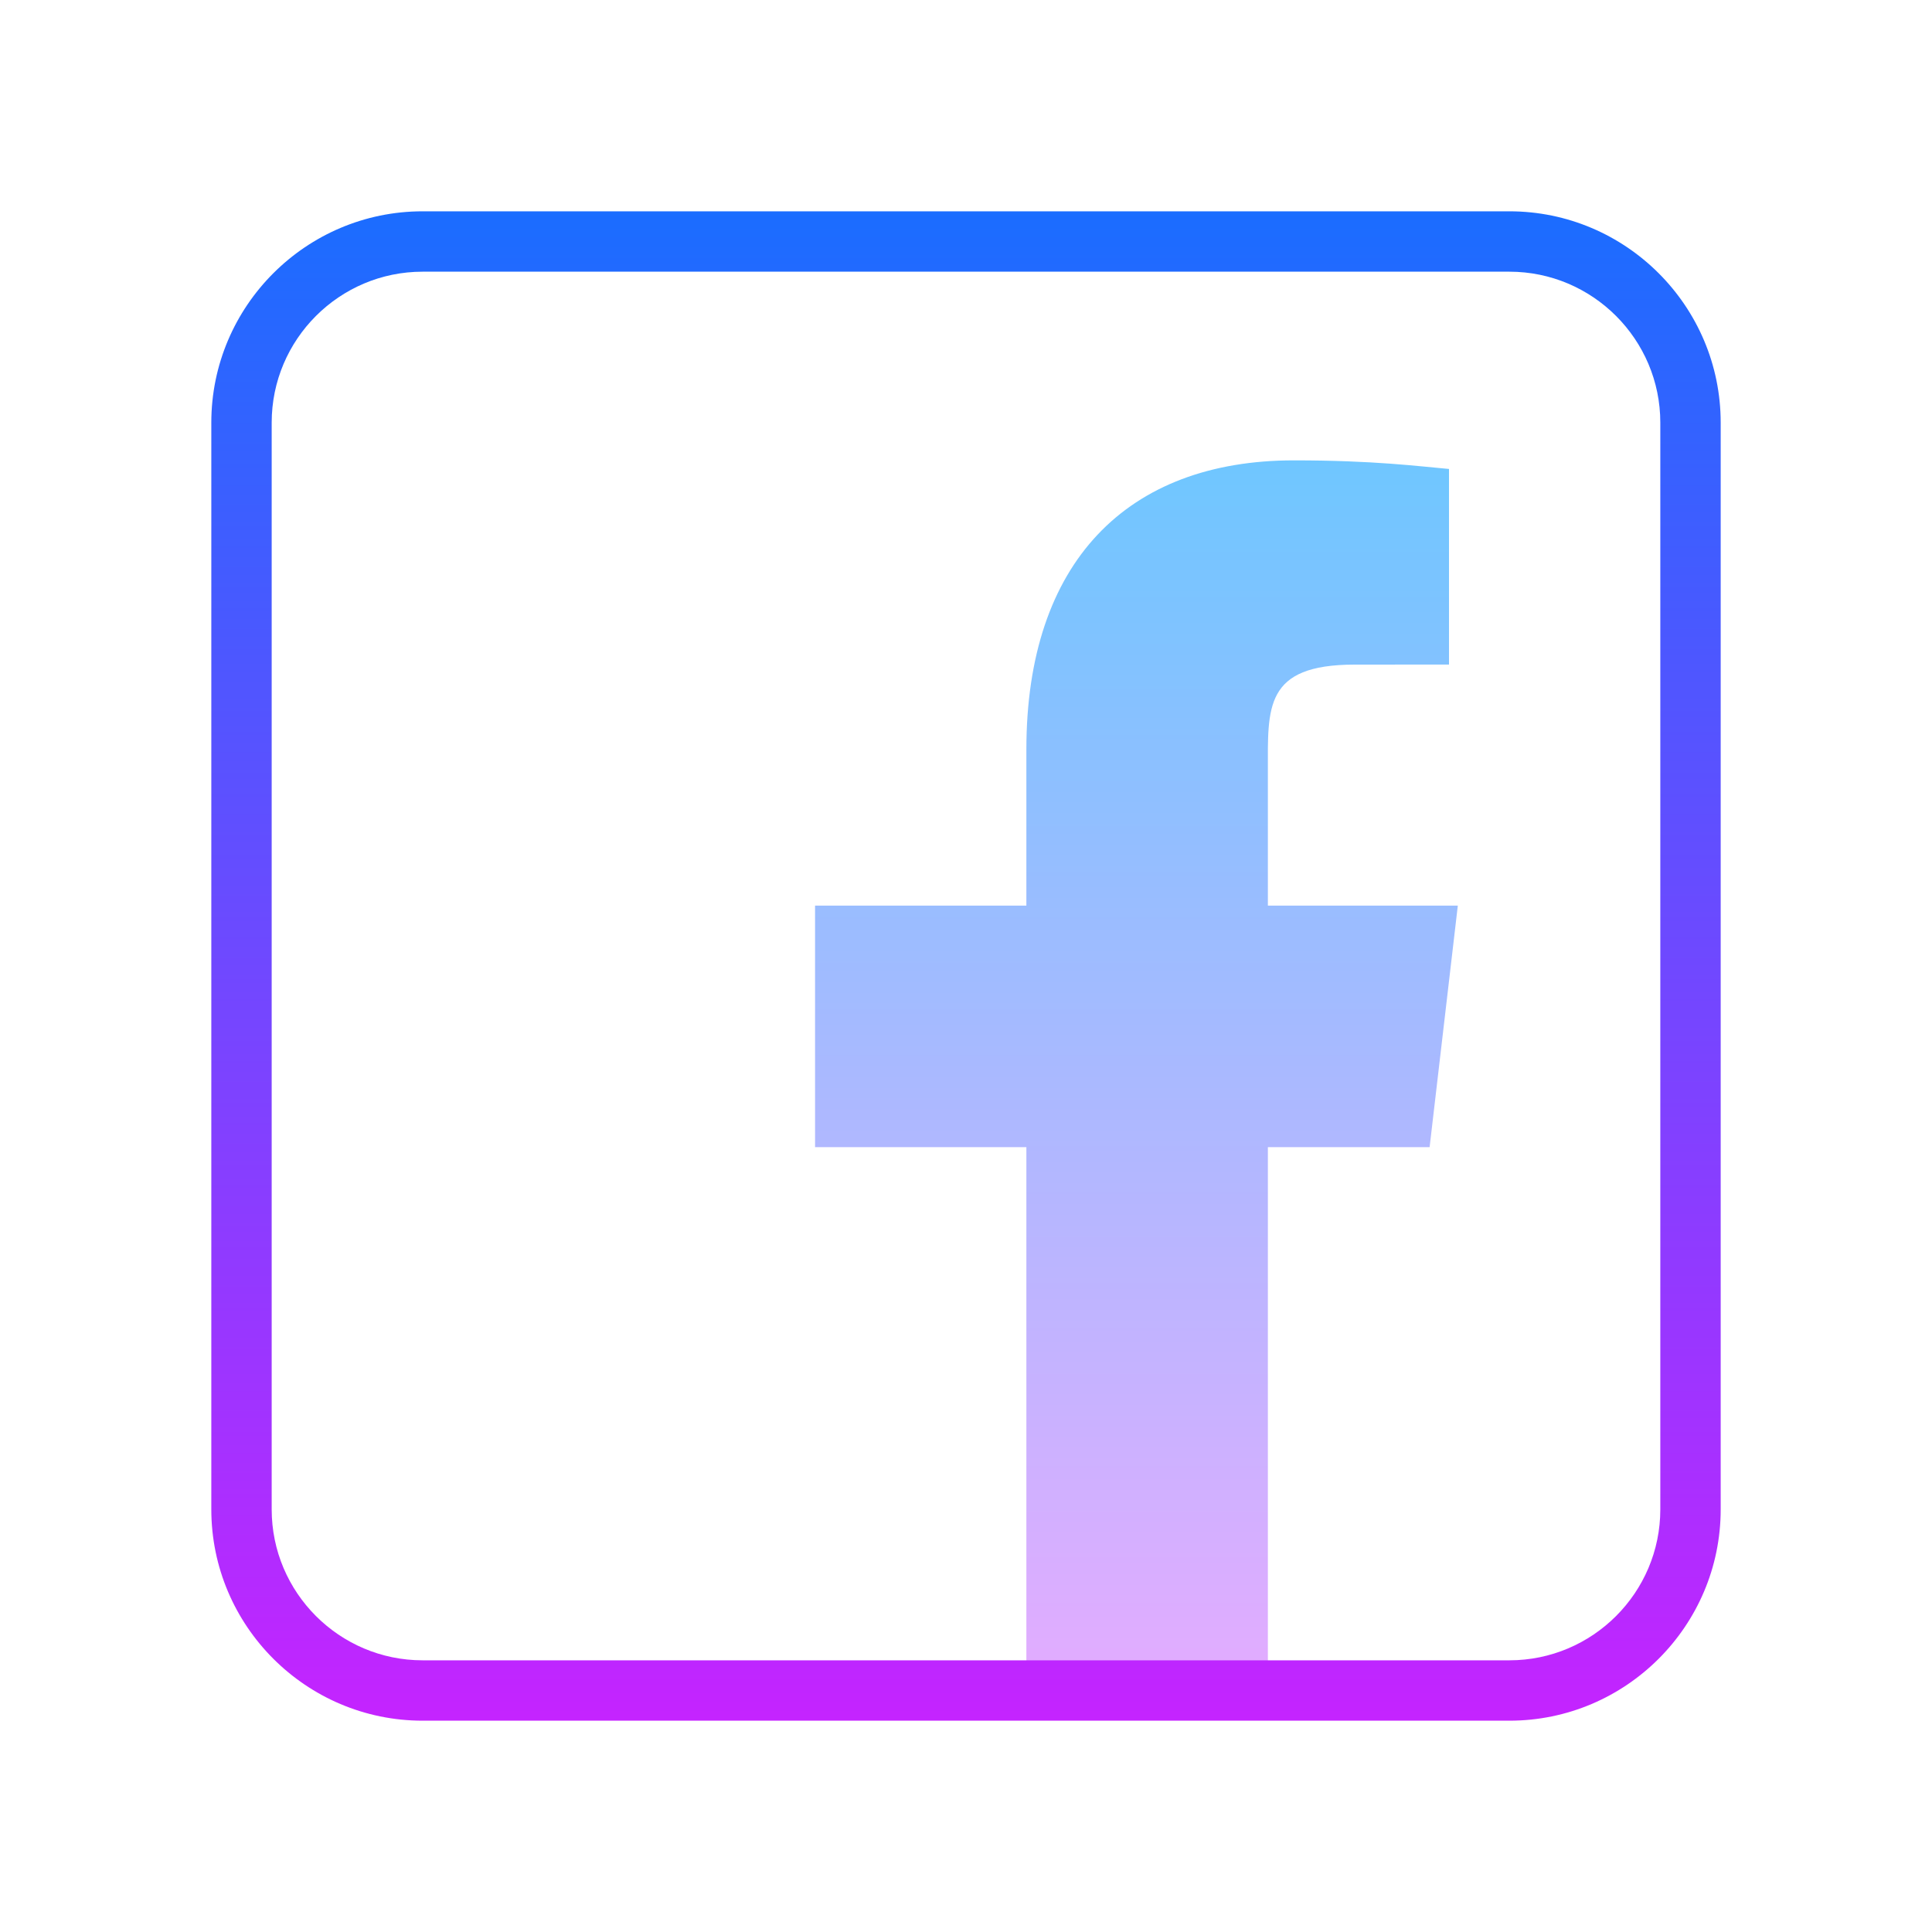
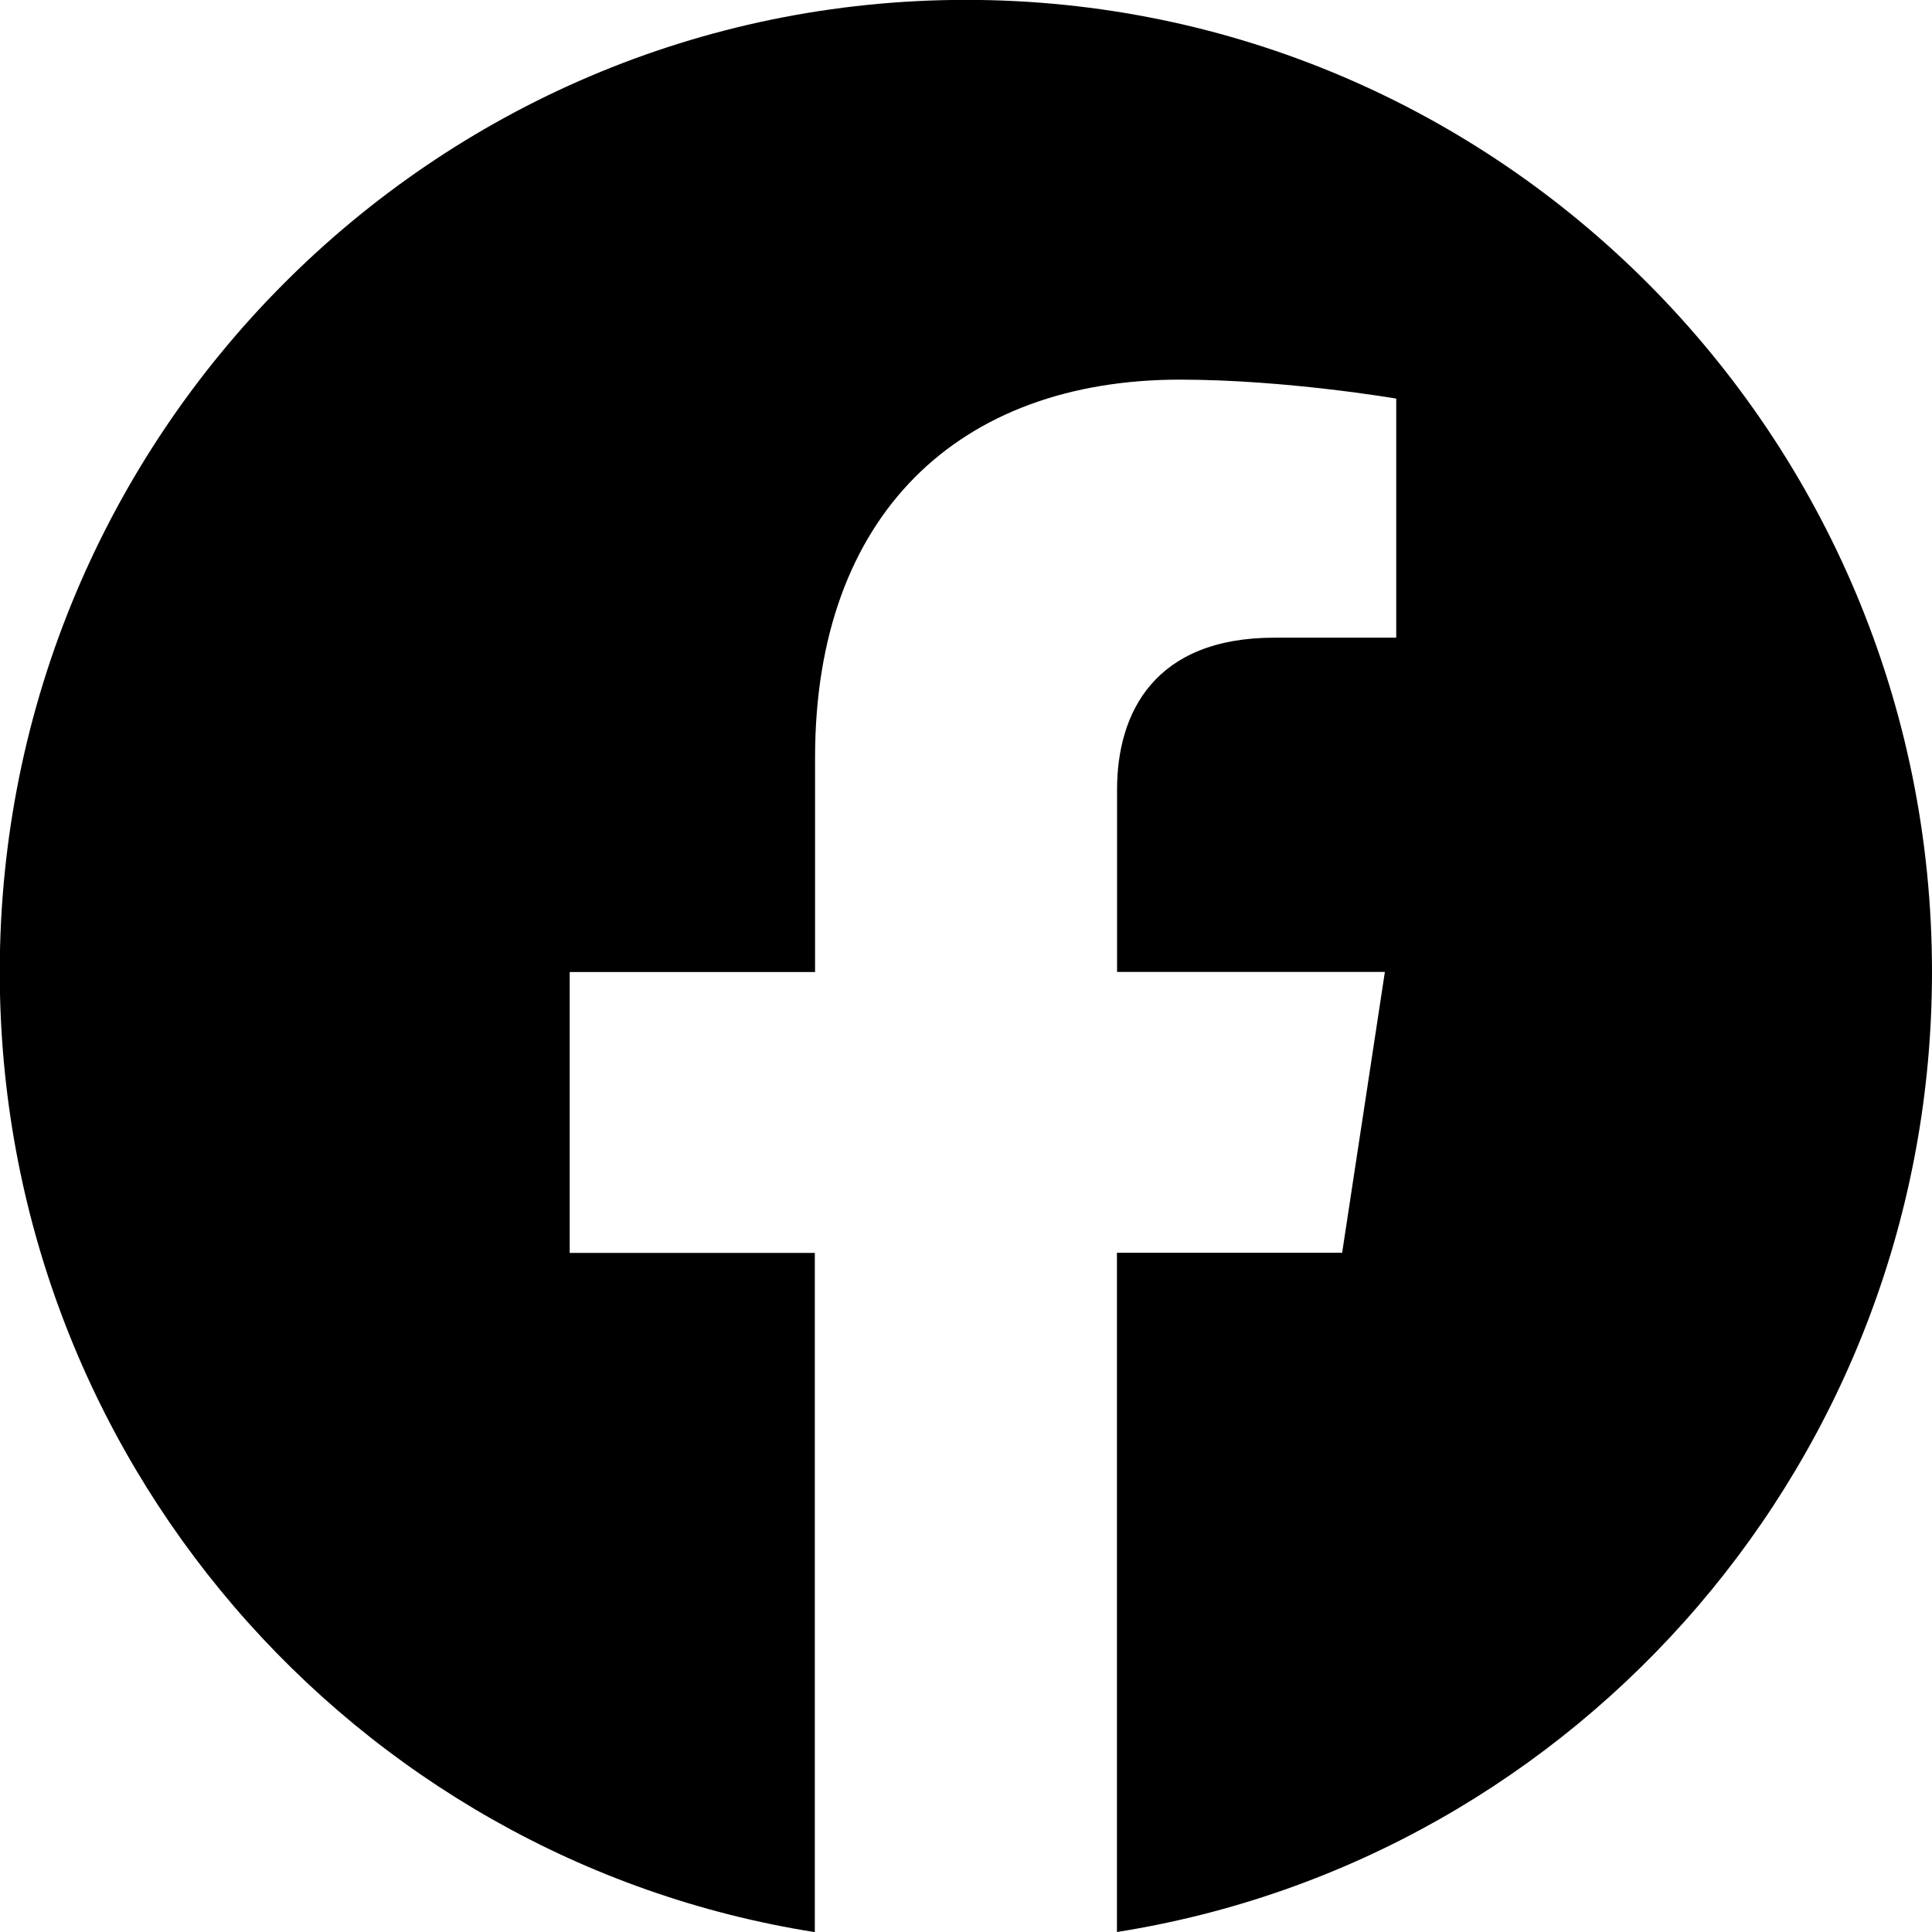
- <svg xmlns="http://www.w3.org/2000/svg" viewBox="0 0 64 64">
-   <linearGradient id="JOZq0V4XPxMzNaLCE5XPGa" x1="37.646" x2="37.646" y1="14.5" y2="56.878" gradientUnits="userSpaceOnUse" spreadMethod="reflect">
-     <stop offset="0" stop-color="#6dc7ff" />
-     <stop offset="1" stop-color="#e6abff" />
-   </linearGradient>
-   <path fill="url(#JOZq0V4XPxMzNaLCE5XPGa)" d="M42,56V38h5.358l0.934-8H42v-4.457c0-2.097-0.131-3.527,2.877-3.527L48,22.014v-6.479 c-1-0.088-2.487-0.285-5.136-0.285c-5.531,0-8.864,3.376-8.864,9.576V30h-7v8h7v18H42z" />
-   <linearGradient id="JOZq0V4XPxMzNaLCE5XPGb" x1="32" x2="32" y1="6.833" y2="58.017" gradientUnits="userSpaceOnUse" spreadMethod="reflect">
-     <stop offset="0" stop-color="#1a6dff" />
-     <stop offset="1" stop-color="#c822ff" />
-   </linearGradient>
-   <path fill="url(#JOZq0V4XPxMzNaLCE5XPGb)" d="M50,57H14c-3.859,0-7-3.141-7-7V14c0-3.859,3.141-7,7-7h36c3.859,0,7,3.141,7,7v36 C57,53.859,53.859,57,50,57z M14,9c-2.757,0-5,2.243-5,5v36c0,2.757,2.243,5,5,5h36c2.757,0,5-2.243,5-5V14c0-2.757-2.243-5-5-5H14z" />
+ <svg xmlns="http://www.w3.org/2000/svg" width="16" height="16" fill="currentColor" class="bi bi-facebook" viewBox="0 0 16 16">
+   <path d="M16 8.049c0-4.446-3.582-8.05-8-8.05C3.58 0-.002 3.603-.002 8.05c0 4.017 2.926 7.347 6.75 7.951v-5.625h-2.03V8.05H6.75V6.275c0-2.017 1.195-3.131 3.022-3.131.876 0 1.791.157 1.791.157v1.98h-1.009c-.993 0-1.303.621-1.303 1.258v1.51h2.218l-.354 2.326H9.25V16c3.824-.604 6.75-3.934 6.75-7.951z" />
</svg>
